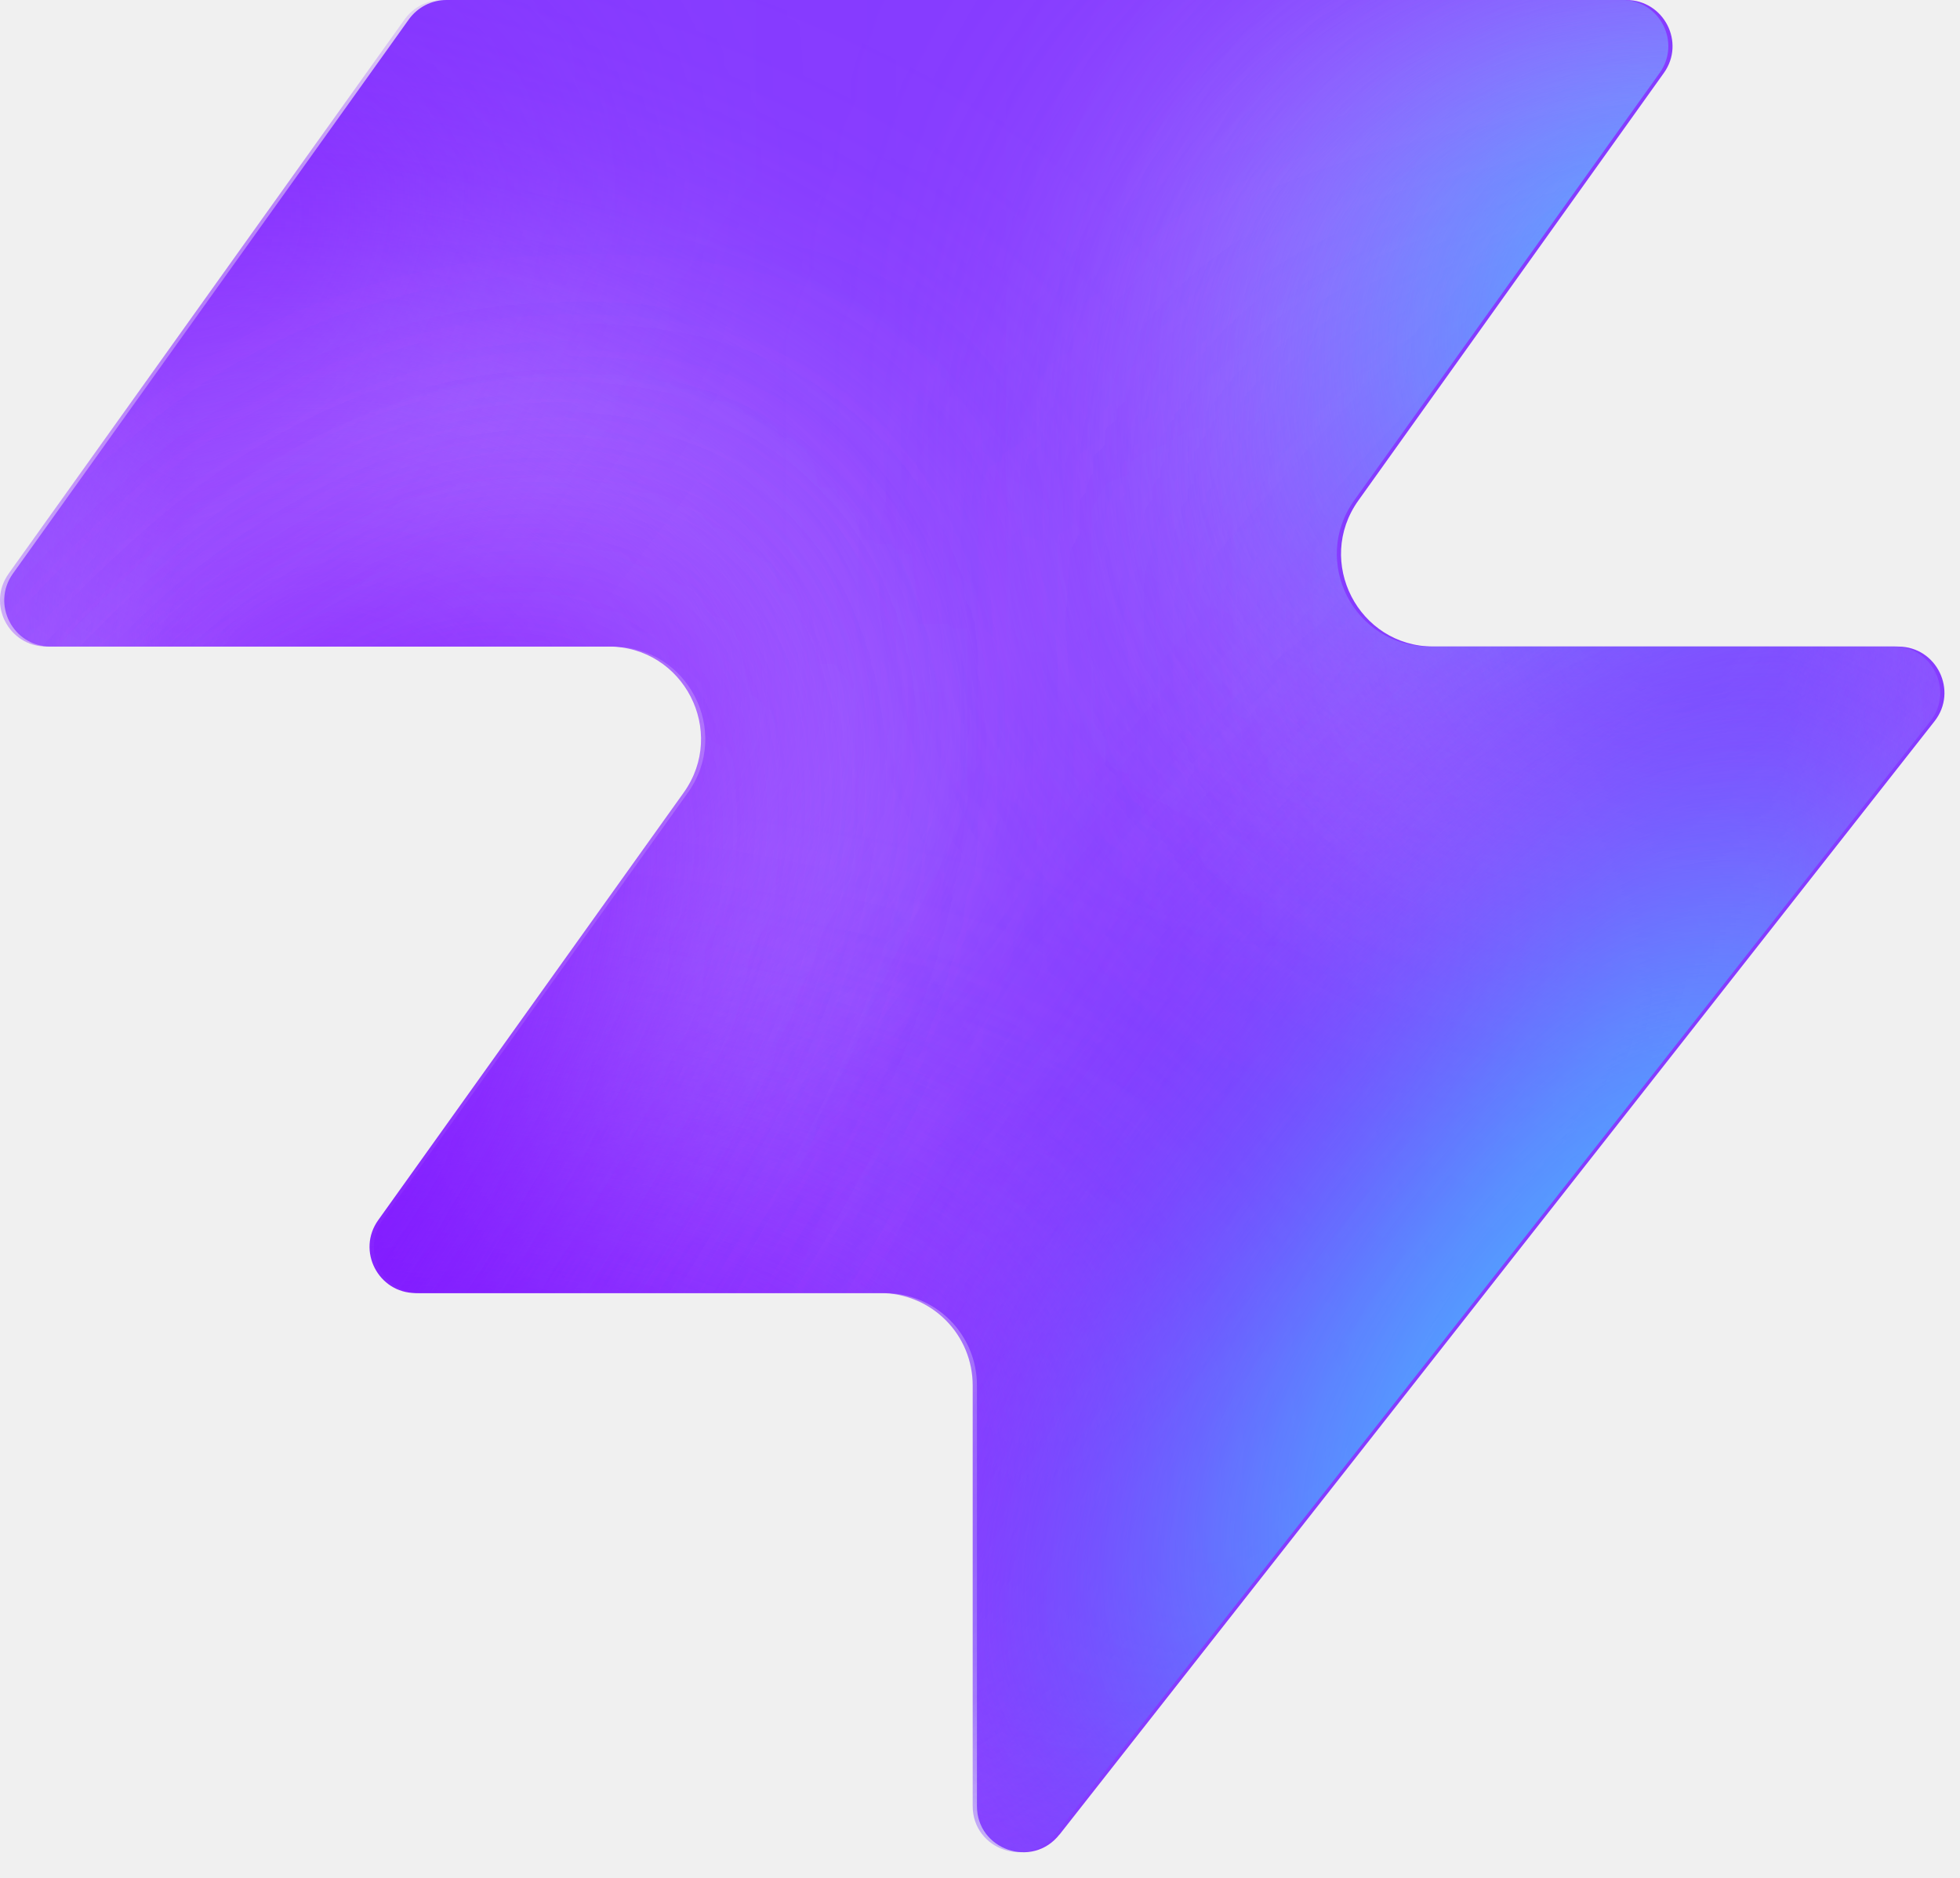
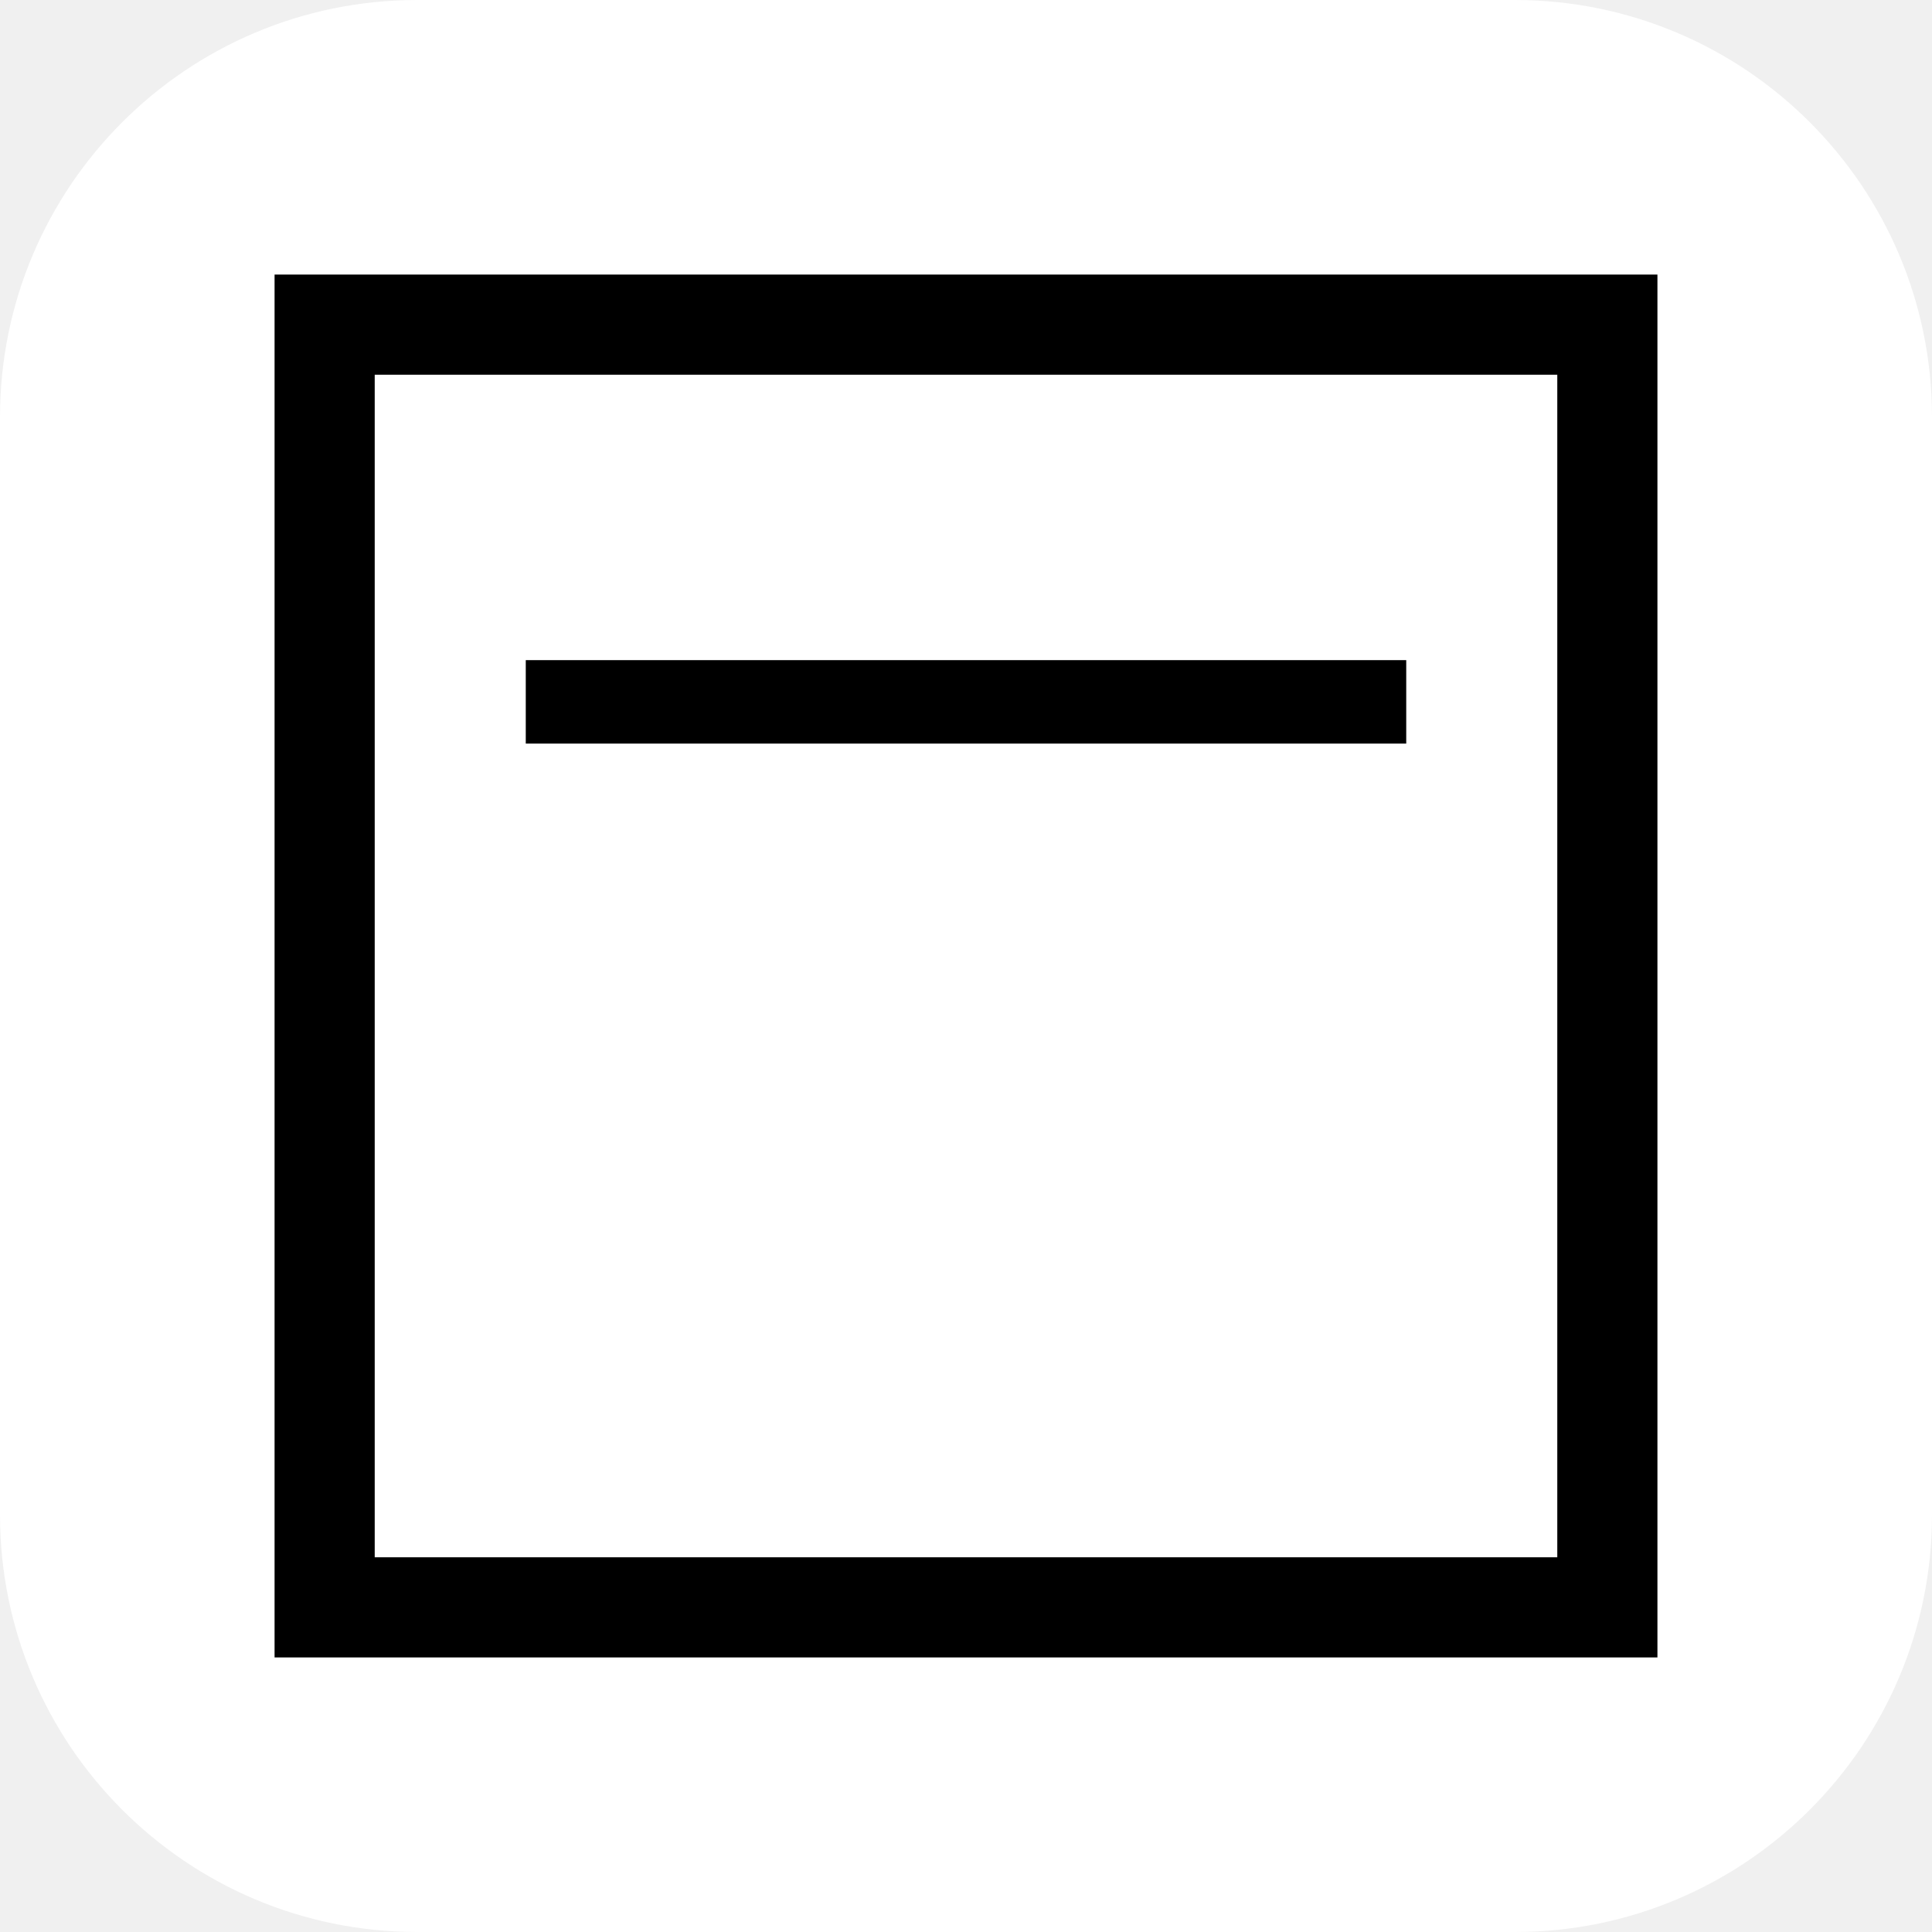
- <svg xmlns="http://www.w3.org/2000/svg" width="48" height="46" fill="none" viewBox="0 0 48 46">
-   <path fill="#863bff" d="M25.946 44.938c-.664.845-2.021.375-2.021-.698V33.937a2.26 2.26 0 0 0-2.262-2.262H10.287c-.92 0-1.456-1.04-.92-1.788l7.48-10.471c1.07-1.497 0-3.578-1.842-3.578H1.237c-.92 0-1.456-1.04-.92-1.788L10.013.474c.214-.297.556-.474.92-.474h28.894c.92 0 1.456 1.04.92 1.788l-7.48 10.471c-1.07 1.498 0 3.579 1.842 3.579h11.377c.943 0 1.473 1.088.89 1.83L25.947 44.94z" style="fill:#863bff;fill:color(display-p3 .525 .23 1);fill-opacity:1" />
-   <mask id="a" width="48" height="46" x="0" y="0" maskUnits="userSpaceOnUse" style="mask-type:alpha">
-     <path fill="#000" d="M25.842 44.938c-.664.844-2.021.375-2.021-.698V33.937a2.26 2.26 0 0 0-2.262-2.262H10.183c-.92 0-1.456-1.04-.92-1.788l7.48-10.471c1.07-1.498 0-3.579-1.842-3.579H1.133c-.92 0-1.456-1.04-.92-1.787L9.91.473c.214-.297.556-.474.92-.474h28.894c.92 0 1.456 1.04.92 1.788l-7.48 10.471c-1.07 1.498 0 3.578 1.842 3.578h11.377c.943 0 1.473 1.088.89 1.832L25.843 44.94z" style="fill:#000;fill-opacity:1" />
-   </mask>
-   <g mask="url(#a)">
-     <g filter="url(#b)">
-       <ellipse cx="5.508" cy="14.704" fill="#ede6ff" rx="5.508" ry="14.704" style="fill:#ede6ff;fill:color(display-p3 .927 .903 1);fill-opacity:1" transform="matrix(.00324 1 1 -.00324 -4.47 31.516)" />
-     </g>
-     <g filter="url(#c)">
-       <ellipse cx="10.399" cy="29.851" fill="#ede6ff" rx="10.399" ry="29.851" style="fill:#ede6ff;fill:color(display-p3 .927 .903 1);fill-opacity:1" transform="matrix(.00324 1 1 -.00324 -39.328 7.883)" />
-     </g>
-     <g filter="url(#d)">
-       <ellipse cx="5.508" cy="30.487" fill="#7e14ff" rx="5.508" ry="30.487" style="fill:#7e14ff;fill:color(display-p3 .492 .077 1);fill-opacity:1" transform="rotate(89.814 -25.913 -14.639)scale(1 -1)" />
-     </g>
-     <g filter="url(#e)">
-       <ellipse cx="5.508" cy="30.599" fill="#7e14ff" rx="5.508" ry="30.599" style="fill:#7e14ff;fill:color(display-p3 .492 .077 1);fill-opacity:1" transform="rotate(89.814 -32.644 -3.334)scale(1 -1)" />
-     </g>
-     <g filter="url(#f)">
-       <ellipse cx="5.508" cy="30.599" fill="#7e14ff" rx="5.508" ry="30.599" style="fill:#7e14ff;fill:color(display-p3 .492 .077 1);fill-opacity:1" transform="matrix(.00324 1 1 -.00324 -34.34 30.47)" />
-     </g>
-     <g filter="url(#g)">
-       <ellipse cx="14.072" cy="22.078" fill="#ede6ff" rx="14.072" ry="22.078" style="fill:#ede6ff;fill:color(display-p3 .927 .903 1);fill-opacity:1" transform="rotate(93.35 24.506 48.493)scale(-1 1)" />
-     </g>
-     <g filter="url(#h)">
-       <ellipse cx="3.47" cy="21.501" fill="#7e14ff" rx="3.47" ry="21.501" style="fill:#7e14ff;fill:color(display-p3 .492 .077 1);fill-opacity:1" transform="rotate(89.009 28.708 47.59)scale(-1 1)" />
-     </g>
-     <g filter="url(#i)">
-       <ellipse cx="3.47" cy="21.501" fill="#7e14ff" rx="3.47" ry="21.501" style="fill:#7e14ff;fill:color(display-p3 .492 .077 1);fill-opacity:1" transform="rotate(89.009 28.708 47.59)scale(-1 1)" />
-     </g>
-     <g filter="url(#j)">
-       <ellipse cx=".387" cy="8.972" fill="#7e14ff" rx="4.407" ry="29.108" style="fill:#7e14ff;fill:color(display-p3 .492 .077 1);fill-opacity:1" transform="rotate(39.51 .387 8.972)" />
-     </g>
-     <g filter="url(#k)">
-       <ellipse cx="47.523" cy="-6.092" fill="#7e14ff" rx="4.407" ry="29.108" style="fill:#7e14ff;fill:color(display-p3 .492 .077 1);fill-opacity:1" transform="rotate(37.892 47.523 -6.092)" />
-     </g>
-     <g filter="url(#l)">
-       <ellipse cx="41.412" cy="6.333" fill="#47bfff" rx="5.971" ry="9.665" style="fill:#47bfff;fill:color(display-p3 .28 .748 1);fill-opacity:1" transform="rotate(37.892 41.412 6.333)" />
-     </g>
-     <g filter="url(#m)">
-       <ellipse cx="-1.879" cy="38.332" fill="#7e14ff" rx="4.407" ry="29.108" style="fill:#7e14ff;fill:color(display-p3 .492 .077 1);fill-opacity:1" transform="rotate(37.892 -1.88 38.332)" />
-     </g>
-     <g filter="url(#n)">
-       <ellipse cx="-1.879" cy="38.332" fill="#7e14ff" rx="4.407" ry="29.108" style="fill:#7e14ff;fill:color(display-p3 .492 .077 1);fill-opacity:1" transform="rotate(37.892 -1.88 38.332)" />
-     </g>
-     <g filter="url(#o)">
-       <ellipse cx="35.651" cy="29.907" fill="#7e14ff" rx="4.407" ry="29.108" style="fill:#7e14ff;fill:color(display-p3 .492 .077 1);fill-opacity:1" transform="rotate(37.892 35.651 29.907)" />
-     </g>
-     <g filter="url(#p)">
-       <ellipse cx="38.418" cy="32.4" fill="#47bfff" rx="5.971" ry="15.297" style="fill:#47bfff;fill:color(display-p3 .28 .748 1);fill-opacity:1" transform="rotate(37.892 38.418 32.4)" />
-     </g>
+ <svg xmlns="http://www.w3.org/2000/svg" width="2315" height="2315" viewBox="0 0 2315 2315" fill="none">
+   <g clip-path="url(#clip0_2332_3850)">
+     <rect width="2315" height="2315" rx="500" fill="white" />
+     <rect x="389" y="389" width="1537" height="1537" stroke="black" stroke-width="120" />
+     <line x1="630" y1="841" x2="1685" y2="841" stroke="black" stroke-width="100" />
  </g>
  <defs>
-     <filter id="b" width="60.045" height="41.654" x="-19.77" y="16.149" color-interpolation-filters="sRGB" filterUnits="userSpaceOnUse">
-       <feFlood flood-opacity="0" result="BackgroundImageFix" />
-       <feBlend in="SourceGraphic" in2="BackgroundImageFix" result="shape" />
-       <feGaussianBlur result="effect1_foregroundBlur_2002_17158" stdDeviation="7.659" />
-     </filter>
-     <filter id="c" width="90.34" height="51.437" x="-54.613" y="-7.533" color-interpolation-filters="sRGB" filterUnits="userSpaceOnUse">
-       <feFlood flood-opacity="0" result="BackgroundImageFix" />
-       <feBlend in="SourceGraphic" in2="BackgroundImageFix" result="shape" />
-       <feGaussianBlur result="effect1_foregroundBlur_2002_17158" stdDeviation="7.659" />
-     </filter>
-     <filter id="d" width="79.355" height="29.4" x="-49.64" y="2.03" color-interpolation-filters="sRGB" filterUnits="userSpaceOnUse">
-       <feFlood flood-opacity="0" result="BackgroundImageFix" />
-       <feBlend in="SourceGraphic" in2="BackgroundImageFix" result="shape" />
-       <feGaussianBlur result="effect1_foregroundBlur_2002_17158" stdDeviation="4.596" />
-     </filter>
-     <filter id="e" width="79.579" height="29.4" x="-45.045" y="20.029" color-interpolation-filters="sRGB" filterUnits="userSpaceOnUse">
-       <feFlood flood-opacity="0" result="BackgroundImageFix" />
-       <feBlend in="SourceGraphic" in2="BackgroundImageFix" result="shape" />
-       <feGaussianBlur result="effect1_foregroundBlur_2002_17158" stdDeviation="4.596" />
-     </filter>
-     <filter id="f" width="79.579" height="29.4" x="-43.513" y="21.178" color-interpolation-filters="sRGB" filterUnits="userSpaceOnUse">
-       <feFlood flood-opacity="0" result="BackgroundImageFix" />
-       <feBlend in="SourceGraphic" in2="BackgroundImageFix" result="shape" />
-       <feGaussianBlur result="effect1_foregroundBlur_2002_17158" stdDeviation="4.596" />
-     </filter>
-     <filter id="g" width="74.749" height="58.852" x="15.756" y="-17.901" color-interpolation-filters="sRGB" filterUnits="userSpaceOnUse">
-       <feFlood flood-opacity="0" result="BackgroundImageFix" />
-       <feBlend in="SourceGraphic" in2="BackgroundImageFix" result="shape" />
-       <feGaussianBlur result="effect1_foregroundBlur_2002_17158" stdDeviation="7.659" />
-     </filter>
-     <filter id="h" width="61.377" height="25.362" x="23.548" y="2.284" color-interpolation-filters="sRGB" filterUnits="userSpaceOnUse">
-       <feFlood flood-opacity="0" result="BackgroundImageFix" />
-       <feBlend in="SourceGraphic" in2="BackgroundImageFix" result="shape" />
-       <feGaussianBlur result="effect1_foregroundBlur_2002_17158" stdDeviation="4.596" />
-     </filter>
-     <filter id="i" width="61.377" height="25.362" x="23.548" y="2.284" color-interpolation-filters="sRGB" filterUnits="userSpaceOnUse">
-       <feFlood flood-opacity="0" result="BackgroundImageFix" />
-       <feBlend in="SourceGraphic" in2="BackgroundImageFix" result="shape" />
-       <feGaussianBlur result="effect1_foregroundBlur_2002_17158" stdDeviation="4.596" />
-     </filter>
-     <filter id="j" width="56.045" height="63.649" x="-27.636" y="-22.853" color-interpolation-filters="sRGB" filterUnits="userSpaceOnUse">
-       <feFlood flood-opacity="0" result="BackgroundImageFix" />
-       <feBlend in="SourceGraphic" in2="BackgroundImageFix" result="shape" />
-       <feGaussianBlur result="effect1_foregroundBlur_2002_17158" stdDeviation="4.596" />
-     </filter>
-     <filter id="k" width="54.814" height="64.646" x="20.116" y="-38.415" color-interpolation-filters="sRGB" filterUnits="userSpaceOnUse">
-       <feFlood flood-opacity="0" result="BackgroundImageFix" />
-       <feBlend in="SourceGraphic" in2="BackgroundImageFix" result="shape" />
-       <feGaussianBlur result="effect1_foregroundBlur_2002_17158" stdDeviation="4.596" />
-     </filter>
-     <filter id="l" width="33.541" height="35.313" x="24.641" y="-11.323" color-interpolation-filters="sRGB" filterUnits="userSpaceOnUse">
-       <feFlood flood-opacity="0" result="BackgroundImageFix" />
-       <feBlend in="SourceGraphic" in2="BackgroundImageFix" result="shape" />
-       <feGaussianBlur result="effect1_foregroundBlur_2002_17158" stdDeviation="4.596" />
-     </filter>
-     <filter id="m" width="54.814" height="64.646" x="-29.286" y="6.009" color-interpolation-filters="sRGB" filterUnits="userSpaceOnUse">
-       <feFlood flood-opacity="0" result="BackgroundImageFix" />
-       <feBlend in="SourceGraphic" in2="BackgroundImageFix" result="shape" />
-       <feGaussianBlur result="effect1_foregroundBlur_2002_17158" stdDeviation="4.596" />
-     </filter>
-     <filter id="n" width="54.814" height="64.646" x="-29.286" y="6.009" color-interpolation-filters="sRGB" filterUnits="userSpaceOnUse">
-       <feFlood flood-opacity="0" result="BackgroundImageFix" />
-       <feBlend in="SourceGraphic" in2="BackgroundImageFix" result="shape" />
-       <feGaussianBlur result="effect1_foregroundBlur_2002_17158" stdDeviation="4.596" />
-     </filter>
-     <filter id="o" width="54.814" height="64.646" x="8.244" y="-2.416" color-interpolation-filters="sRGB" filterUnits="userSpaceOnUse">
-       <feFlood flood-opacity="0" result="BackgroundImageFix" />
-       <feBlend in="SourceGraphic" in2="BackgroundImageFix" result="shape" />
-       <feGaussianBlur result="effect1_foregroundBlur_2002_17158" stdDeviation="4.596" />
-     </filter>
-     <filter id="p" width="39.409" height="43.623" x="18.713" y="10.588" color-interpolation-filters="sRGB" filterUnits="userSpaceOnUse">
-       <feFlood flood-opacity="0" result="BackgroundImageFix" />
-       <feBlend in="SourceGraphic" in2="BackgroundImageFix" result="shape" />
-       <feGaussianBlur result="effect1_foregroundBlur_2002_17158" stdDeviation="4.596" />
-     </filter>
+     <clipPath id="clip0_2332_3850">
+       <rect width="2315" height="2315" fill="white" />
+     </clipPath>
  </defs>
</svg>
